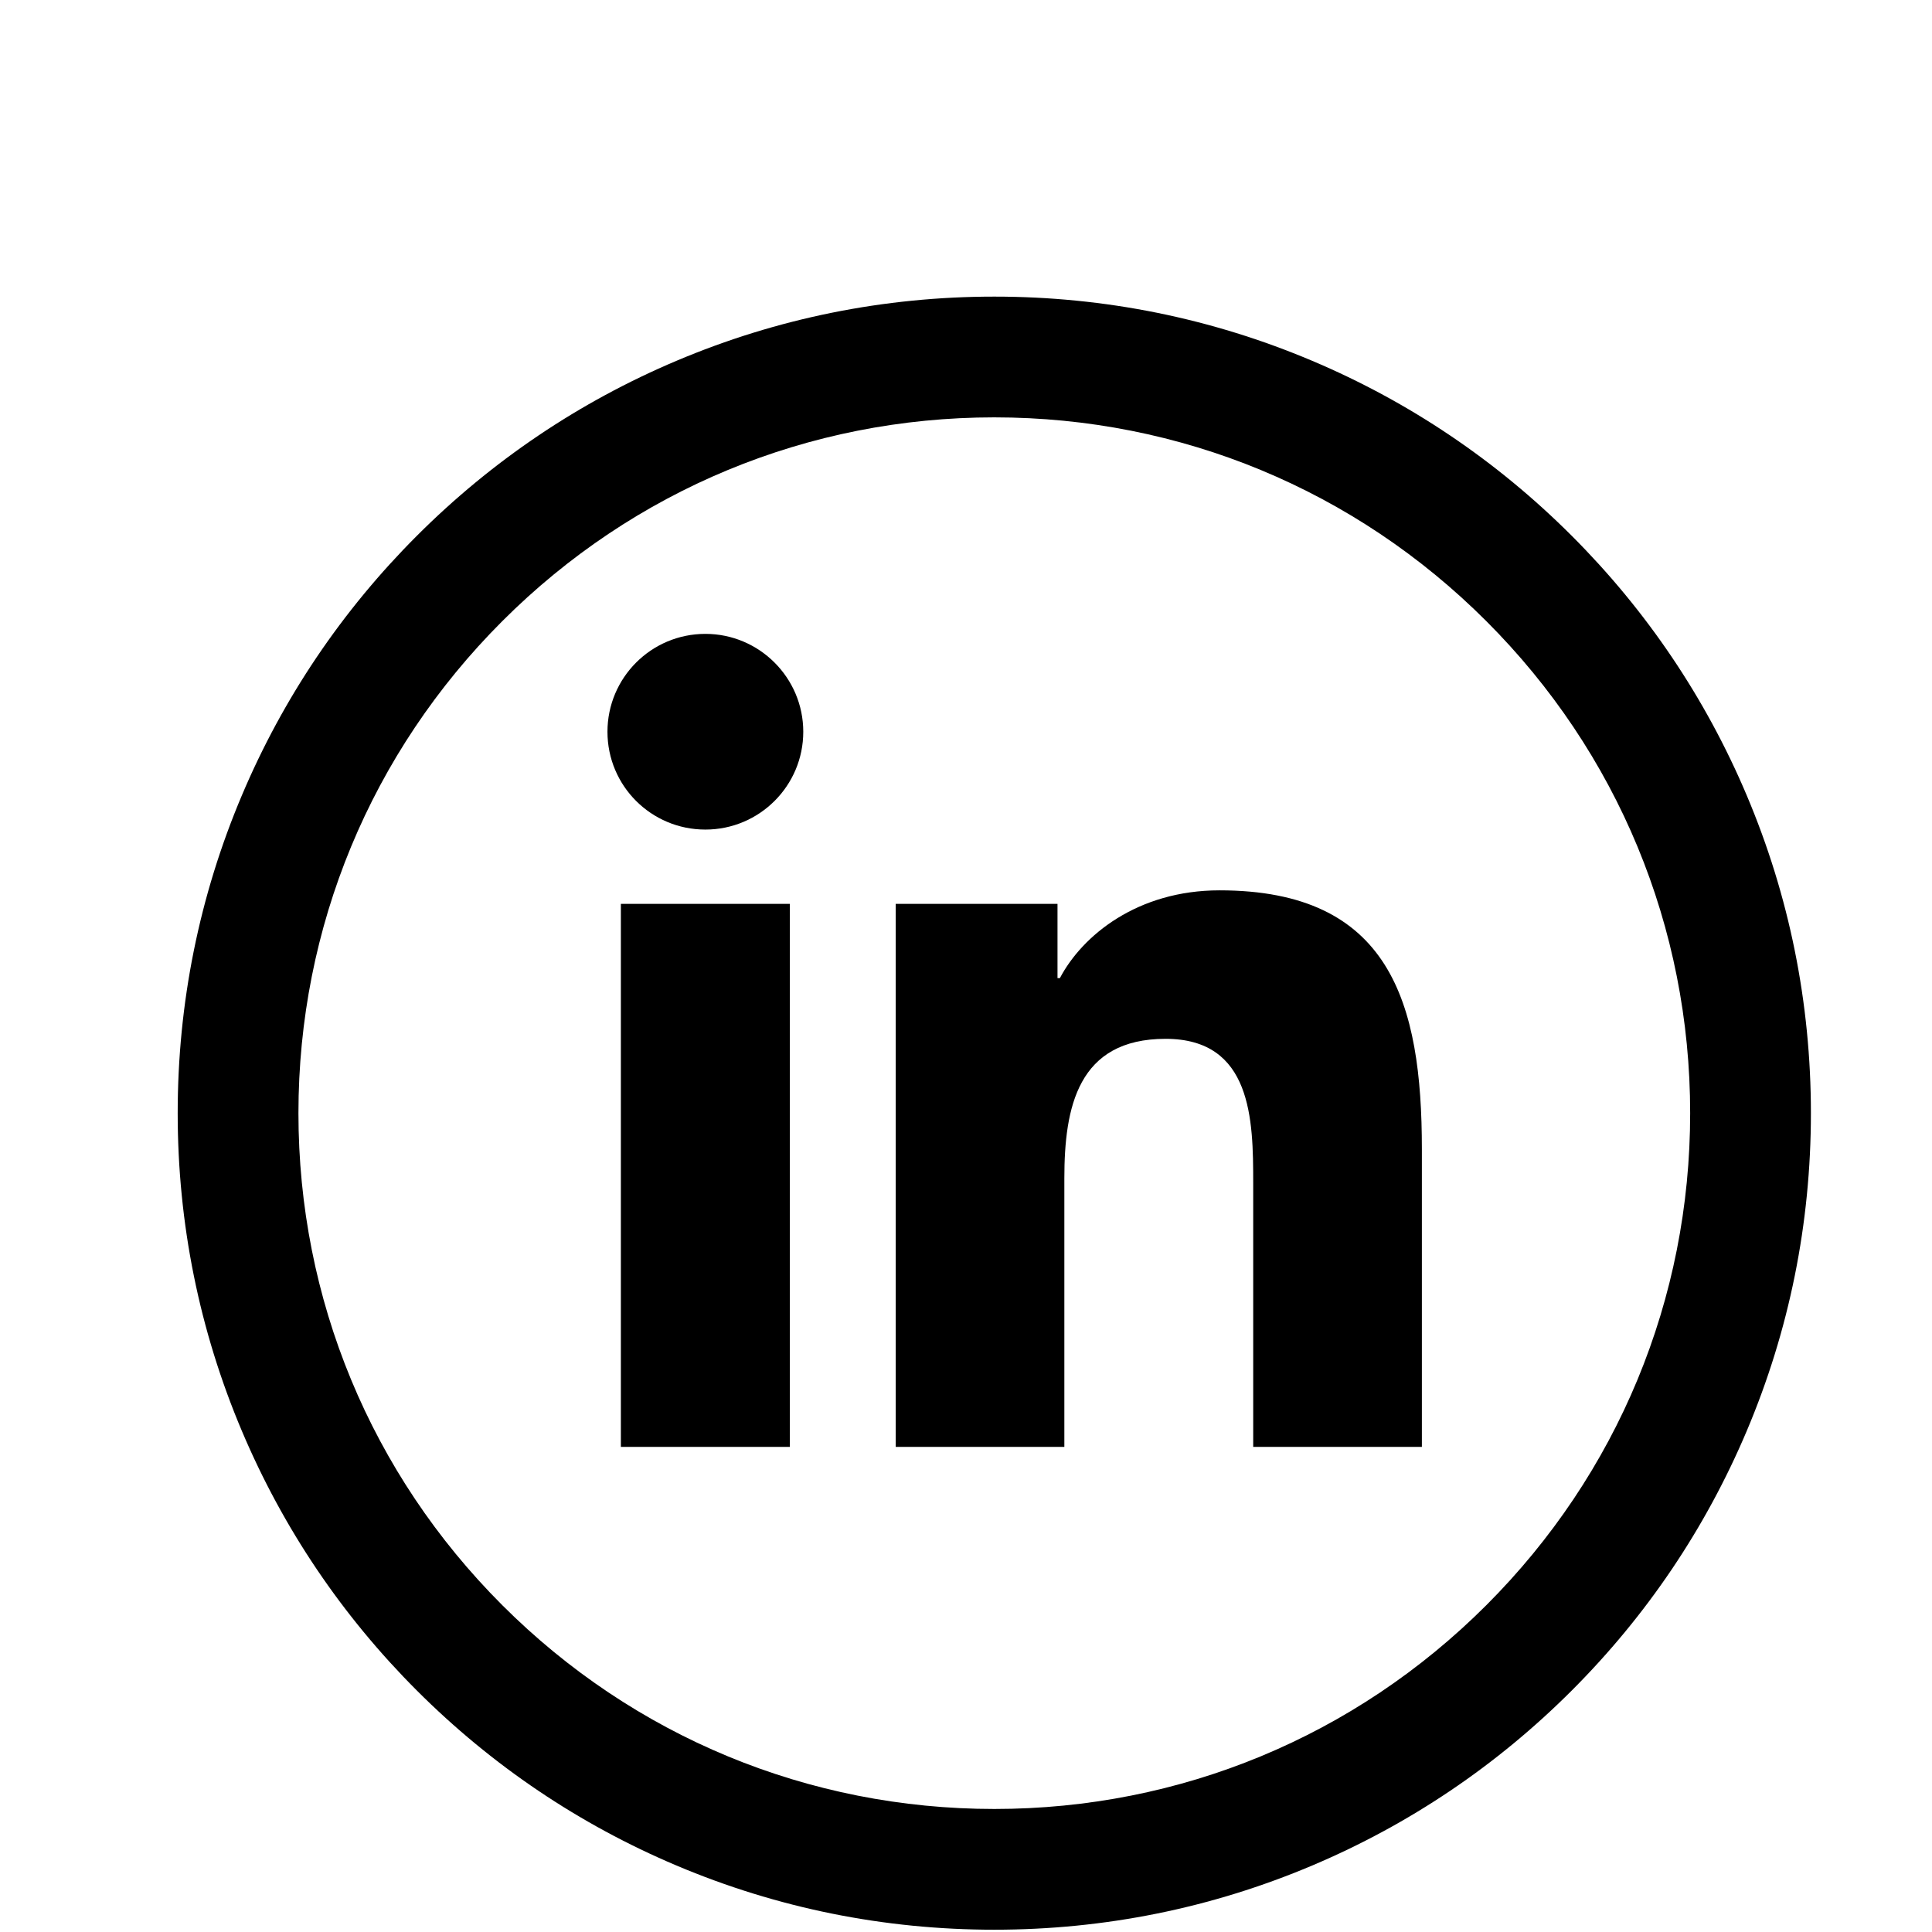
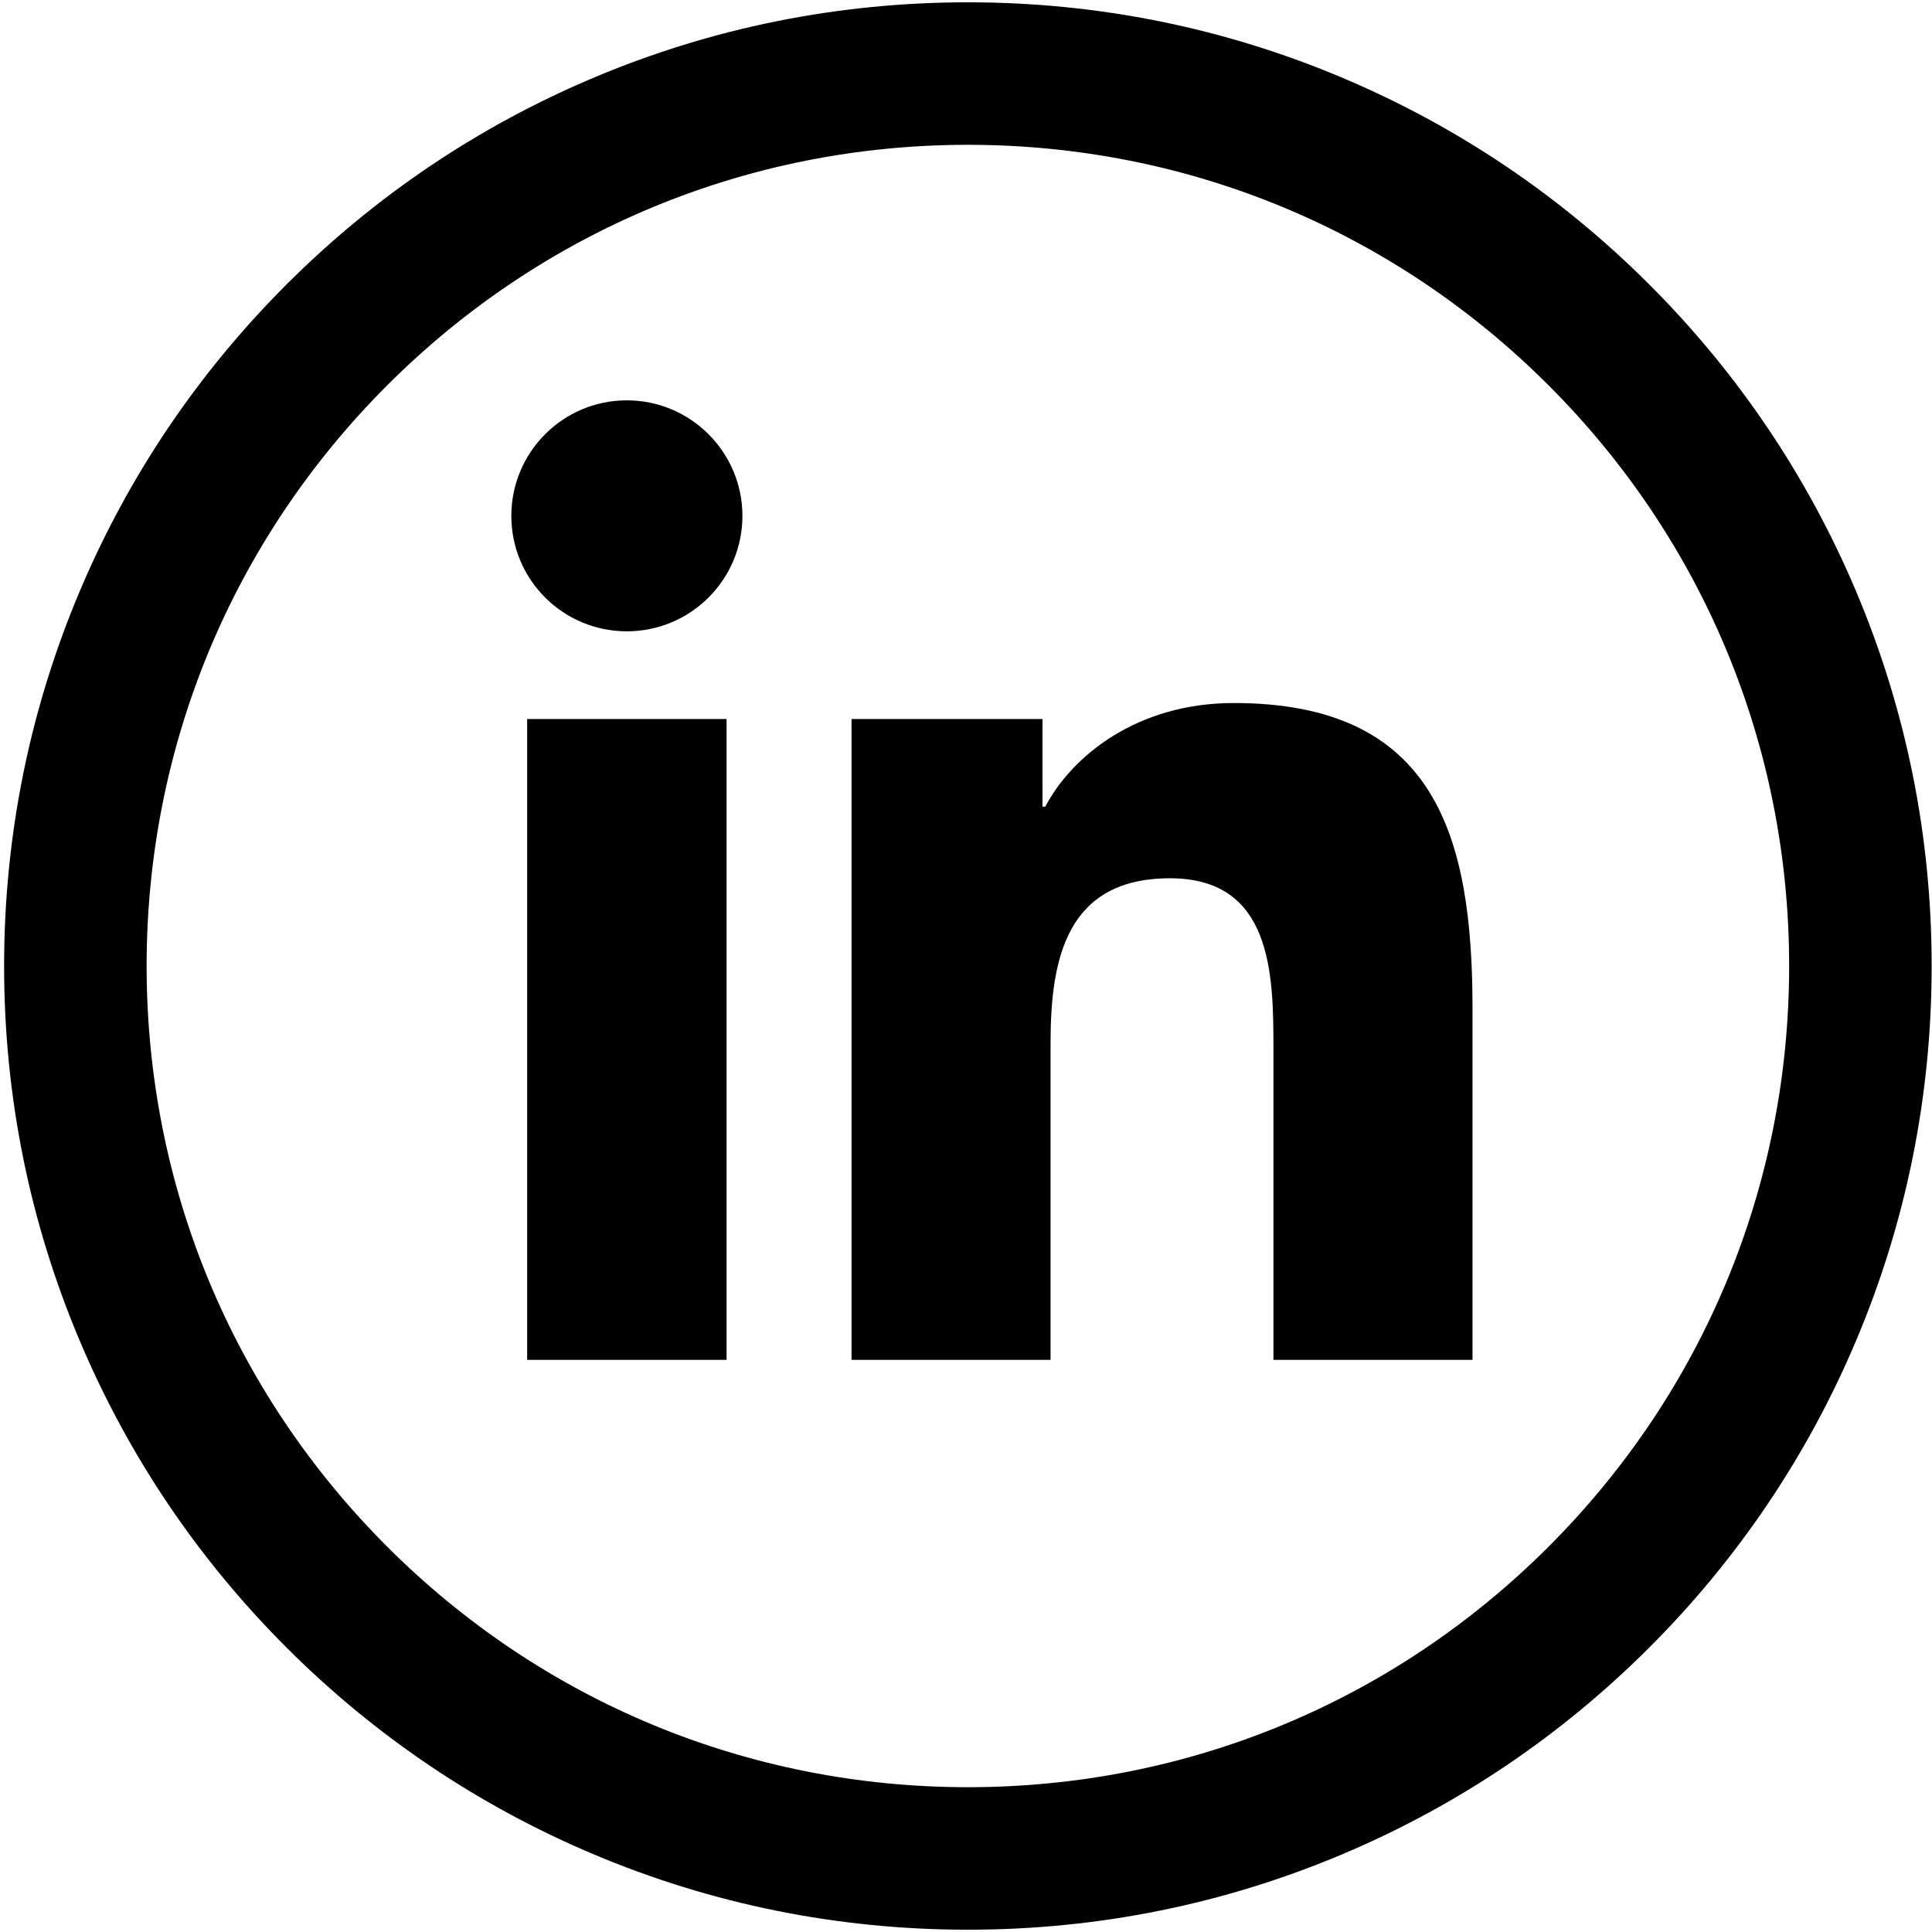
- <svg xmlns="http://www.w3.org/2000/svg" width="1024" height="1024" viewBox="0 0 1024 1024">
-   <path d="M527.03 1022.79c-58.416 0-115.102-11.446-168.484-34.022-51.547-21.8-97.835-52.998-137.578-92.732-39.744-39.734-70.952-86.017-92.755-137.557C105.63 705.1 94.18 648.414 94.18 590c0-58.416 11.45-115.102 34.032-168.48 21.804-51.54 53.01-97.82 92.755-137.557 39.744-39.734 86.03-70.934 137.578-92.73 53.383-22.574 110.068-34.02 168.485-34.02 58.4 0 115.077 11.445 168.45 34.02 51.54 21.798 97.82 52.998 137.56 92.73 39.74 39.736 70.945 86.018 92.748 137.557 22.58 53.38 34.03 110.064 34.03 168.48 0 58.414-11.45 115.1-34.03 168.478-21.803 51.54-53.008 97.82-92.747 137.557-39.737 39.733-86.02 70.935-137.56 92.732-53.37 22.577-110.047 34.022-168.45 34.022zm0-801.58c-98.52 0-191.145 38.36-260.81 108.014C196.55 398.878 158.18 491.49 158.18 590c0 98.51 38.37 191.122 108.038 260.776C335.885 920.43 428.51 958.79 527.03 958.79c98.492 0 191.1-38.36 260.757-108.013C857.453 781.12 895.82 688.507 895.82 590c0-98.508-38.367-191.12-108.033-260.778-69.658-69.652-162.263-108.01-260.756-108.01z" />
-   <path d="M373.87 335.966c28.614 0 51.88 23.305 51.88 51.88 0 28.654-23.266 51.845-51.88 51.845-28.75 0-51.902-23.19-51.902-51.843 0-28.577 23.152-51.88 51.9-51.88M329.074 479.08h89.552v287.795h-89.552V479.08zM474.747 479.08h85.75v39.35h1.26c11.92-22.654 41.11-46.533 84.625-46.533 90.506 0 107.24 59.6 107.24 137.117v157.86h-89.398V626.932c0-33.352-.61-76.332-46.457-76.332-46.57 0-53.64 36.37-53.64 73.926v142.35h-89.38V479.08z" />
+ <svg xmlns="http://www.w3.org/2000/svg" width="100%" height="100%" viewBox="0 0 1024 1024" version="1.1" xml:space="preserve" style="fill-rule:evenodd;clip-rule:evenodd;stroke-linejoin:round;stroke-miterlimit:1.414;">
+   <g transform="matrix(1.18021,0,0,1.18021,-108.973,-184.321)">
+     <path d="M527.03,1022.79C468.614,1022.79 411.928,1011.34 358.546,988.768C306.999,966.968 260.711,935.77 220.968,896.036C181.224,856.302 150.016,810.019 128.213,758.479C105.63,705.1 94.18,648.414 94.18,590C94.18,531.584 105.63,474.898 128.212,421.52C150.016,369.98 181.222,323.7 220.967,283.963C260.711,244.229 306.997,213.029 358.545,191.233C411.928,168.659 468.613,157.213 527.03,157.213C585.43,157.213 642.107,168.658 695.48,191.233C747.02,213.031 793.3,244.231 833.04,283.963C872.78,323.699 903.985,369.981 925.788,421.52C948.368,474.9 959.818,531.584 959.818,590C959.818,648.414 948.368,705.1 925.788,758.478C903.985,810.018 872.78,856.298 833.041,896.035C793.304,935.768 747.021,966.97 695.481,988.767C642.111,1011.34 585.434,1022.79 527.031,1022.79L527.03,1022.79ZM527.03,221.21C428.51,221.21 335.885,259.57 266.22,329.224C196.55,398.878 158.18,491.49 158.18,590C158.18,688.51 196.55,781.122 266.218,850.776C335.885,920.43 428.51,958.79 527.03,958.79C625.522,958.79 718.13,920.43 787.787,850.777C857.453,781.12 895.82,688.507 895.82,590C895.82,491.492 857.453,398.88 787.787,329.222C718.129,259.57 625.524,221.212 527.031,221.212L527.03,221.21Z" style="fill-rule:nonzero;" />
+   </g>
+   <g transform="matrix(1.18021,0,0,1.18021,-108.973,-184.321)">
+     <path d="M373.87,335.966C402.484,335.966 425.75,359.271 425.75,387.846C425.75,416.5 402.484,439.691 373.87,439.691C345.12,439.691 321.968,416.501 321.968,387.848C321.968,359.271 345.12,335.968 373.868,335.968M329.074,479.08L418.626,479.08L418.626,766.875L329.074,766.875L329.074,479.08ZM474.747,479.08L560.497,479.08L560.497,518.43L561.757,518.43C573.677,495.776 602.867,471.897 646.382,471.897C736.888,471.897 753.622,531.497 753.622,609.014L753.622,766.874L664.224,766.874L664.224,626.932C664.224,593.58 663.614,550.6 617.767,550.6C571.197,550.6 564.127,586.97 564.127,624.526L564.127,766.876L474.747,766.876L474.747,479.08L474.747,479.08Z" style="fill-rule:nonzero;" />
+   </g>
</svg>
